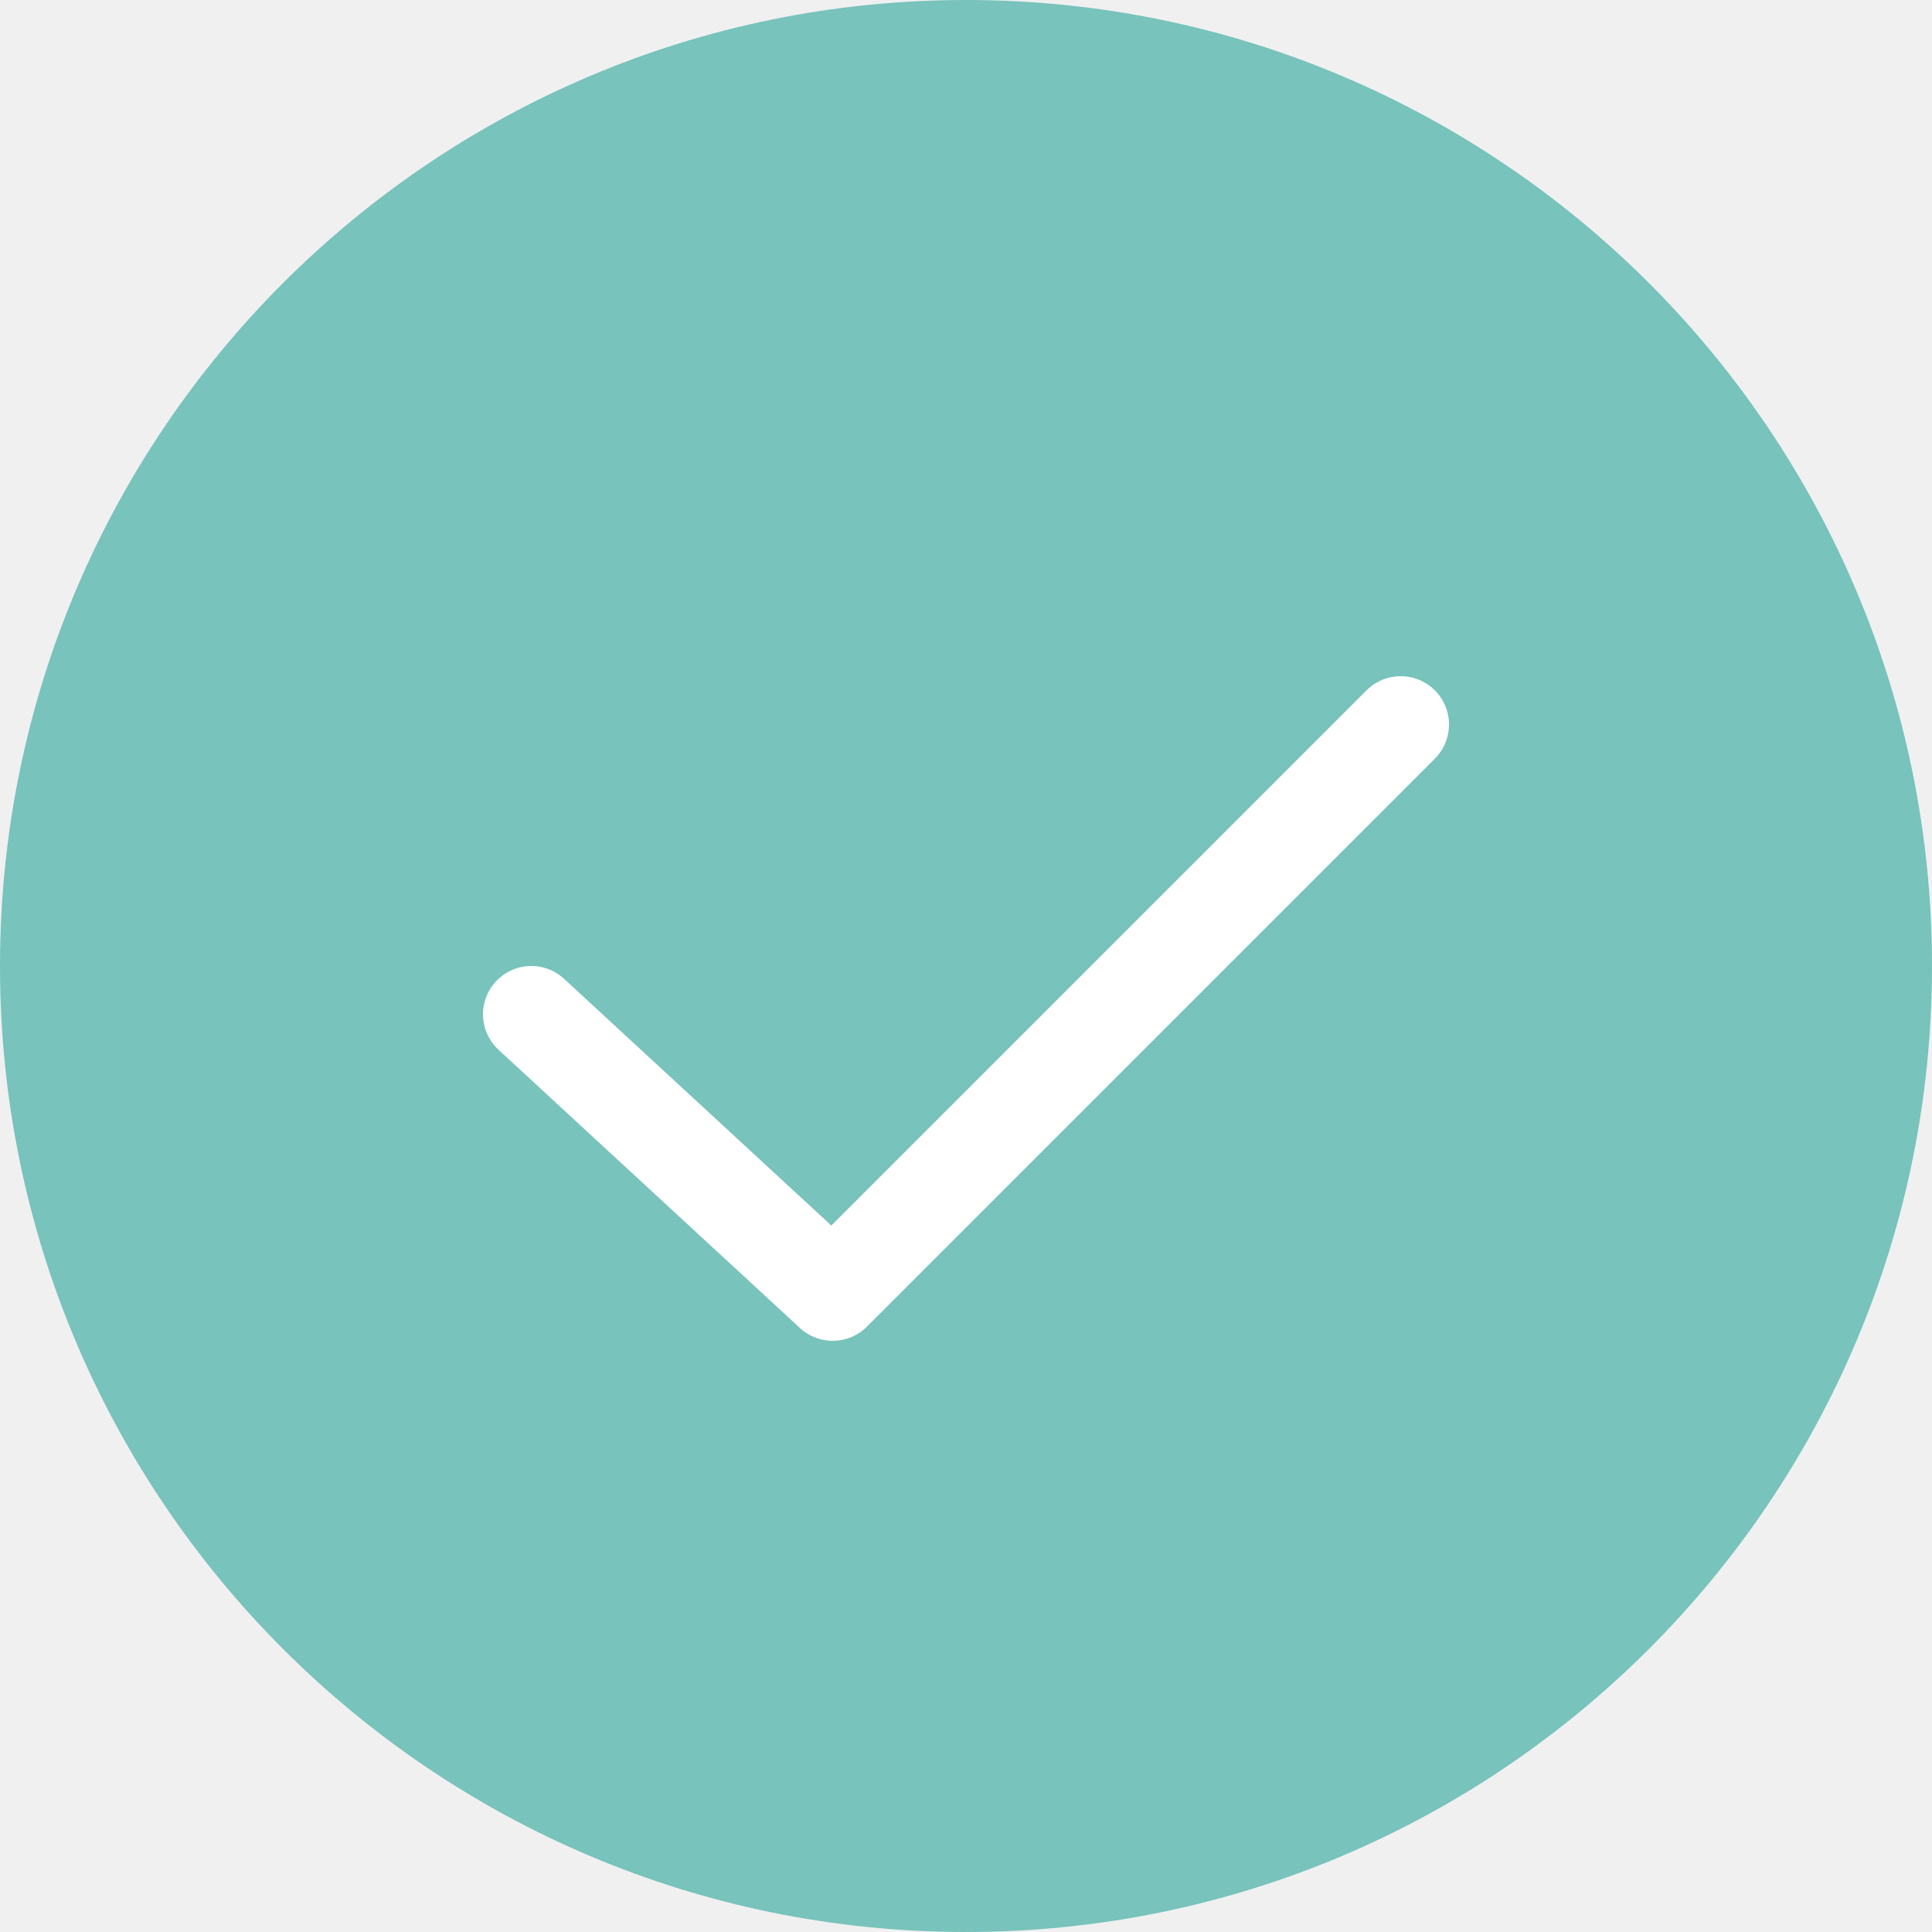
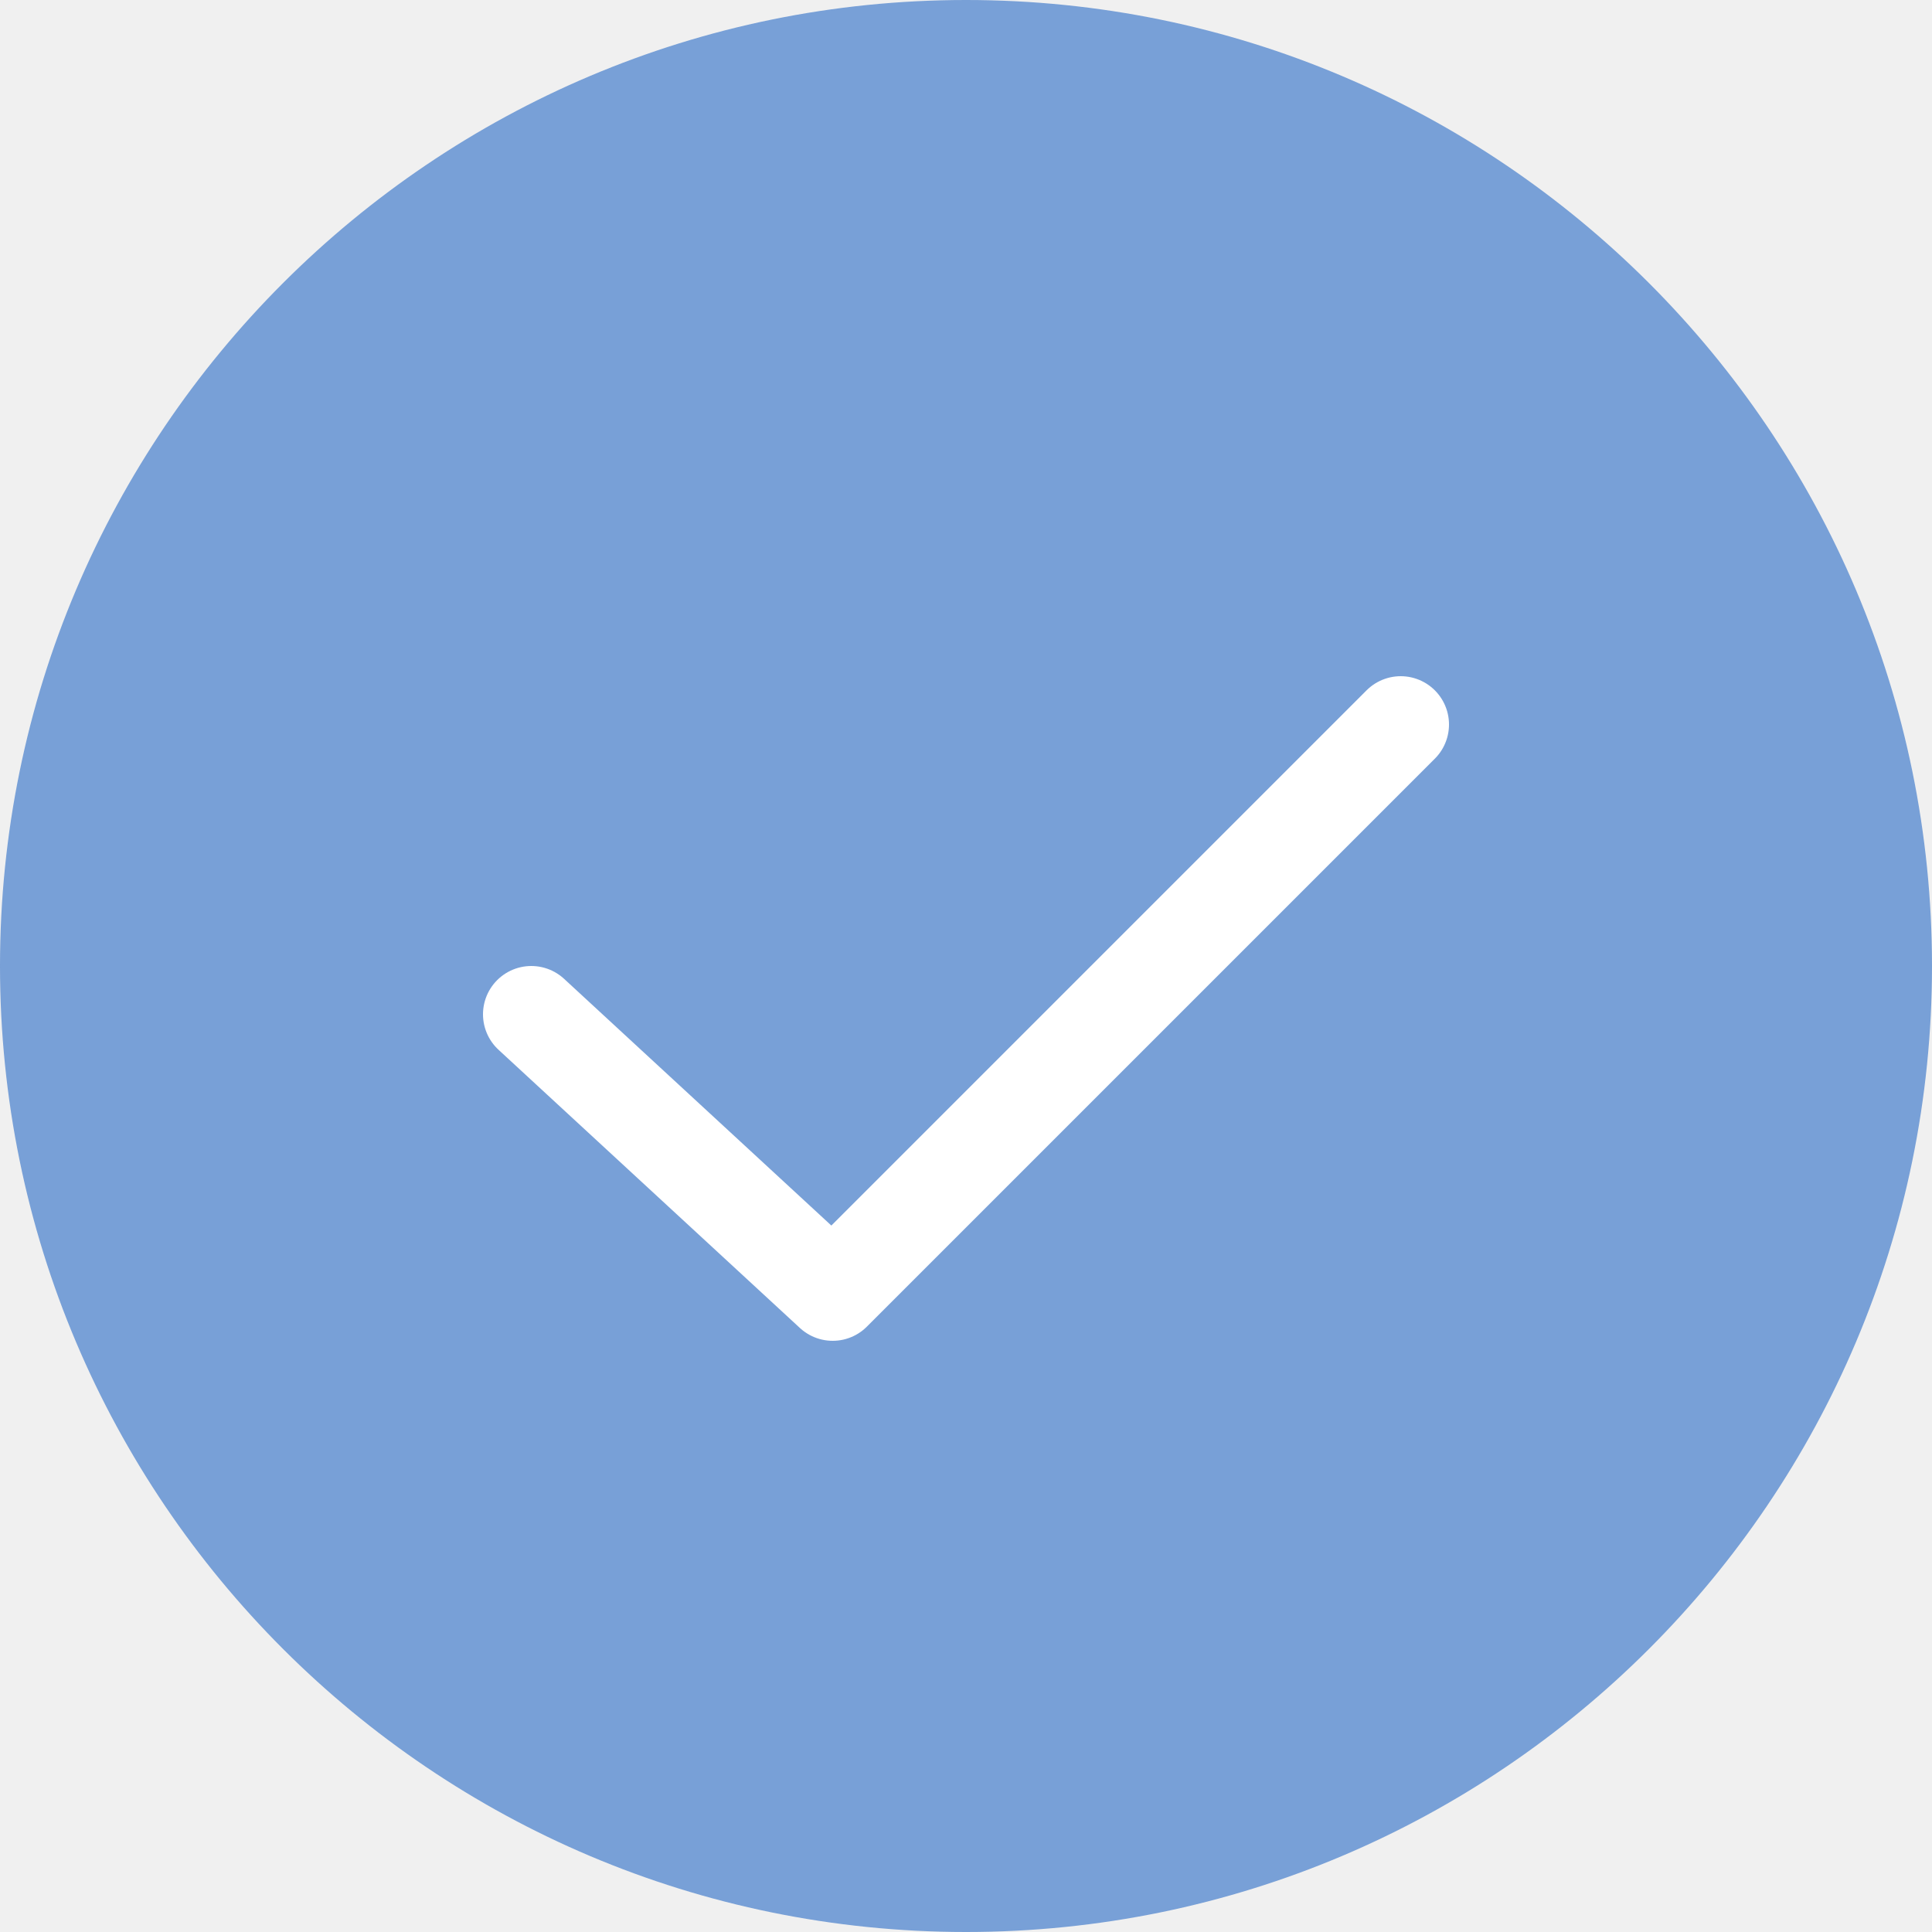
<svg xmlns="http://www.w3.org/2000/svg" id="a" viewBox="0 0 20 20">
-   <path d="M10,0h0c5.52,0,10,4.48,10,10h0c0,5.52-4.48,10-10,10h0C4.48,20,0,15.52,0,10h0C0,4.48,4.48,0,10,0Z" style="fill:#009688; isolation:isolate; opacity:.5;" />
+   <path d="M10,0h0c5.52,0,10,4.48,10,10h0c0,5.52-4.48,10-10,10h0C4.48,20,0,15.52,0,10h0C0,4.48,4.48,0,10,0Z" style="fill:#004fbd; isolation:isolate; opacity:.5;" />
  <polyline points="5.5 10.5 8.62 13.38 14.5 7.5" style="fill:none; stroke:#fff; stroke-linecap:round; stroke-linejoin:round;" />
</svg>
